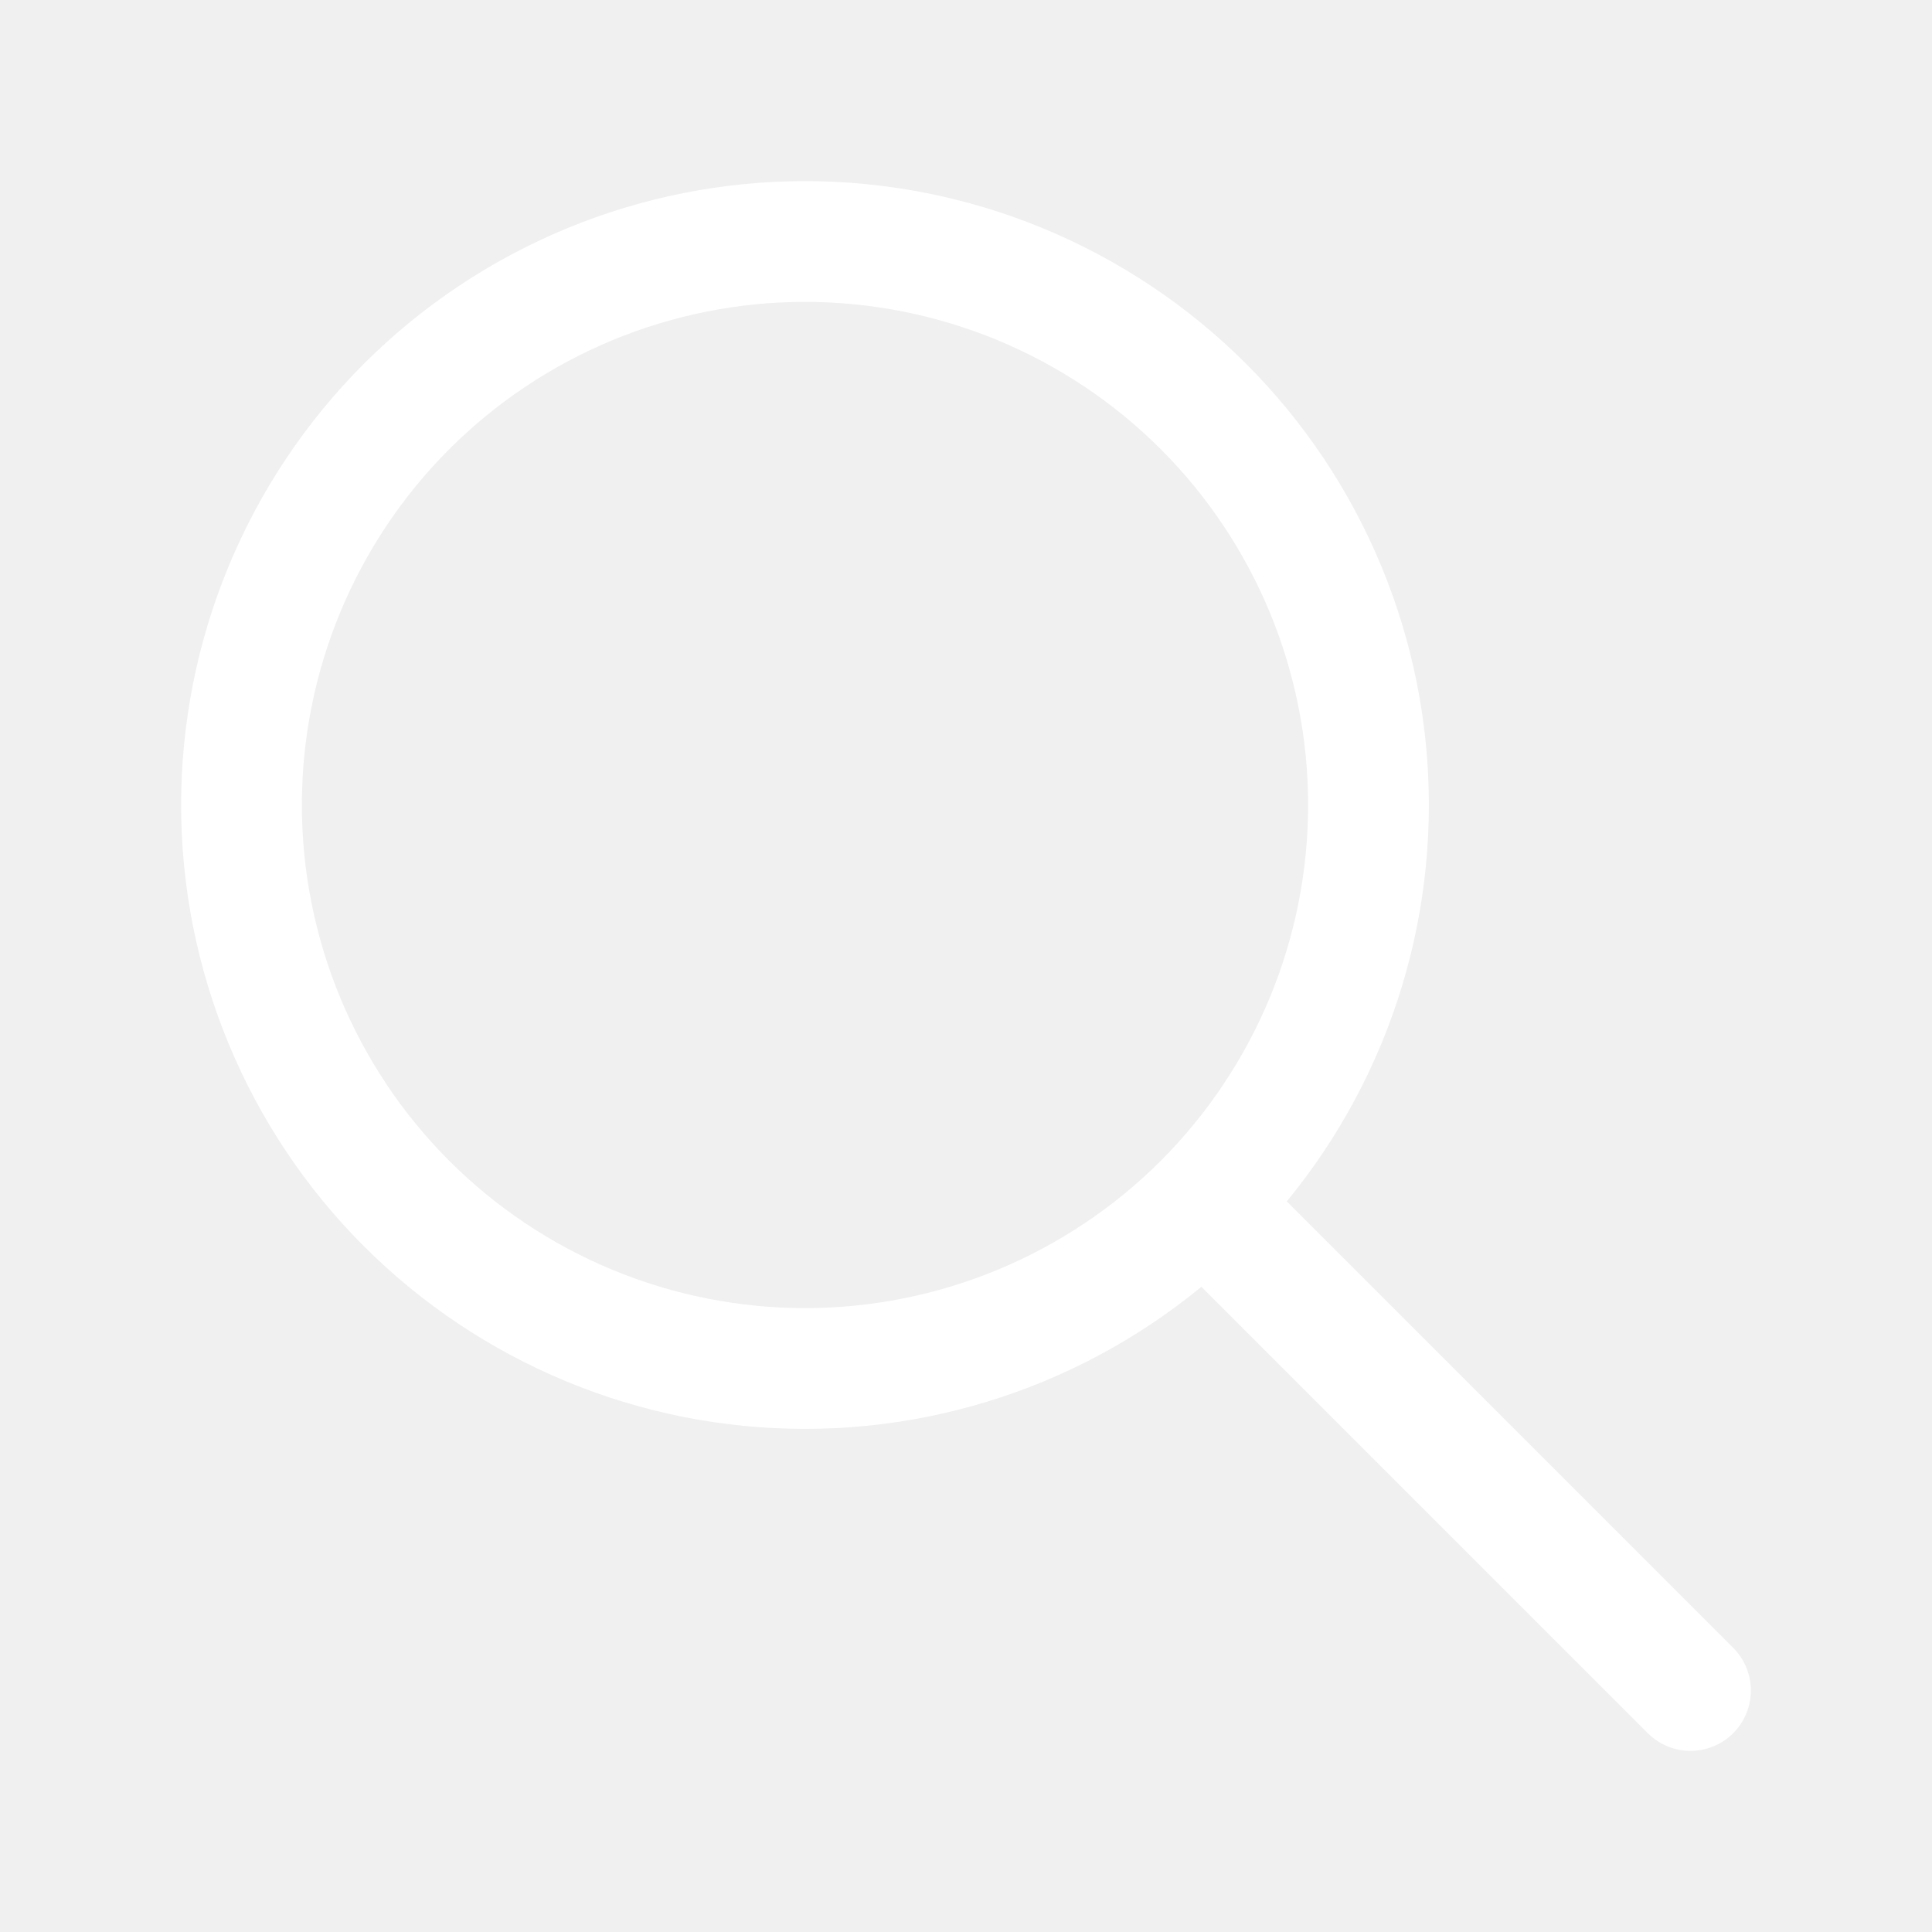
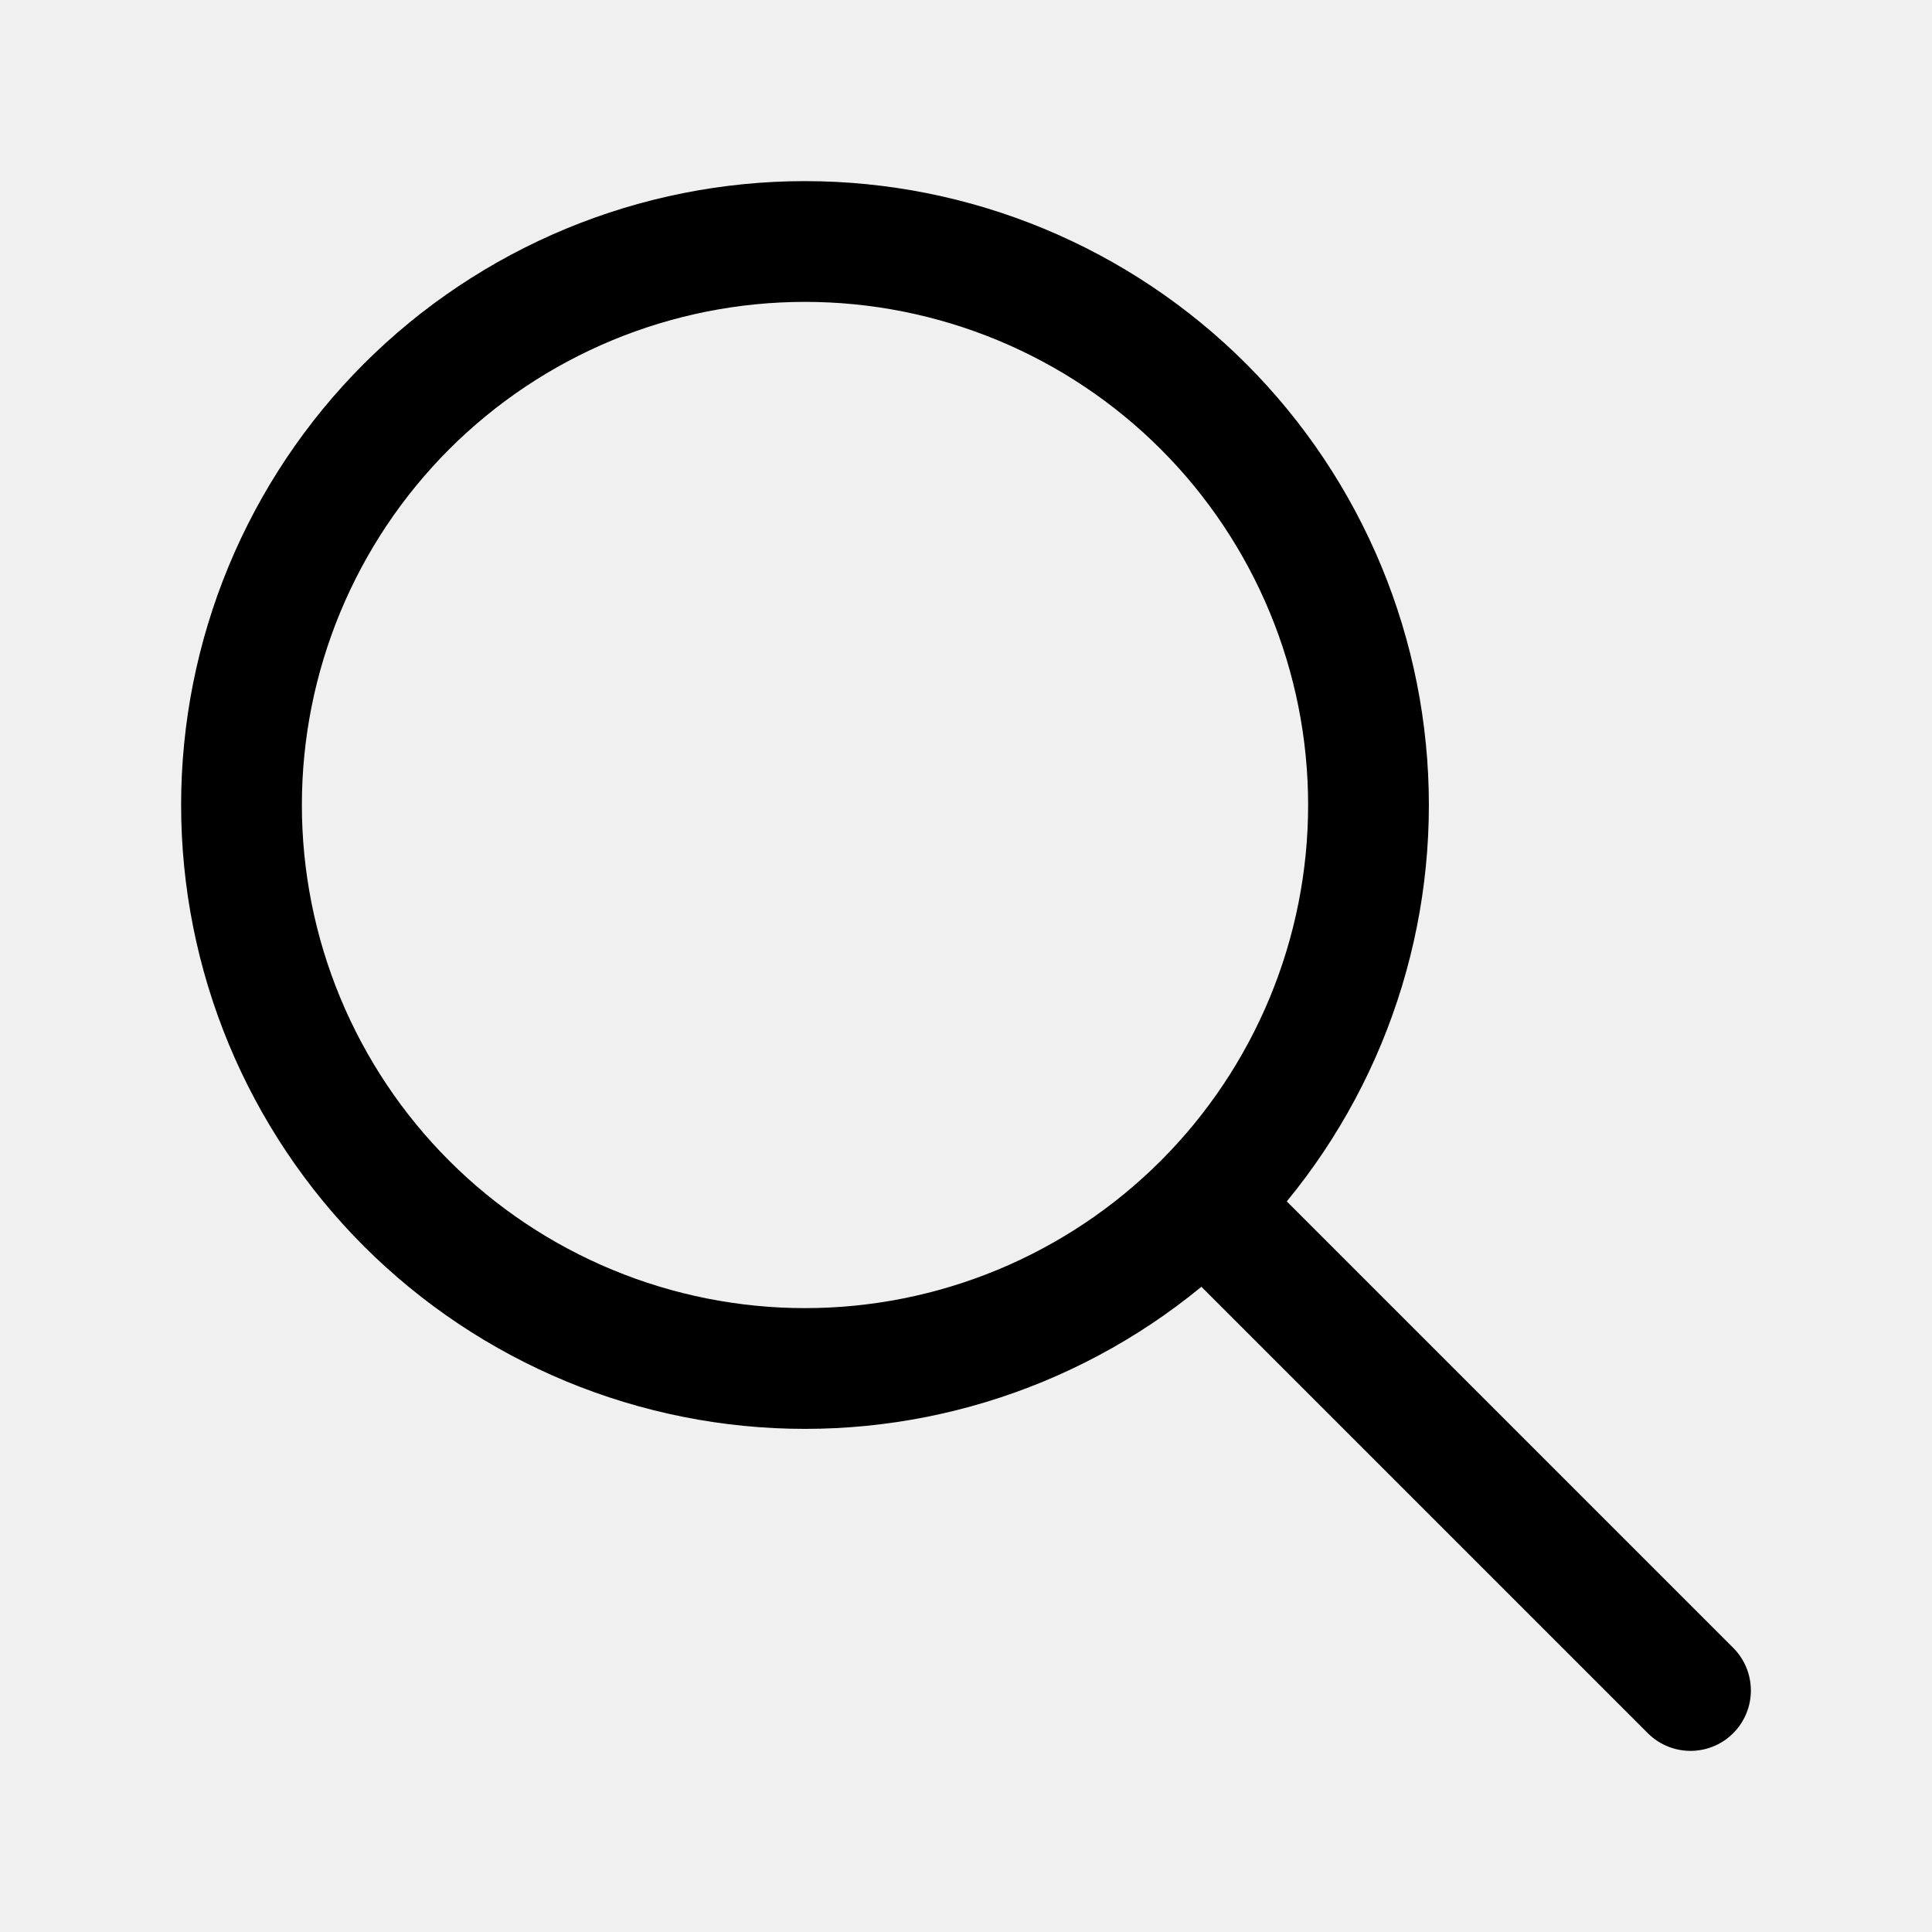
<svg xmlns="http://www.w3.org/2000/svg" width="24" height="24" viewBox="0 0 24 24" fill="none">
-   <path d="M21 21L15 15M3 10C3 10.919 3.181 11.829 3.533 12.679C3.885 13.528 4.4 14.3 5.05 14.95C5.7 15.6 6.472 16.115 7.321 16.467C8.171 16.819 9.081 17 10 17C10.919 17 11.829 16.819 12.679 16.467C13.528 16.115 14.3 15.6 14.95 14.95C15.6 14.3 16.115 13.528 16.467 12.679C16.819 11.829 17 10.919 17 10C17 9.081 16.819 8.171 16.467 7.321C16.115 6.472 15.6 5.7 14.95 5.05C14.3 4.4 13.528 3.885 12.679 3.533C11.829 3.181 10.919 3 10 3C9.081 3 8.171 3.181 7.321 3.533C6.472 3.885 5.7 4.4 5.05 5.05C4.4 5.7 3.885 6.472 3.533 7.321C3.181 8.171 3 9.081 3 10Z" stroke="white" stroke-width="1.5" stroke-linecap="round" stroke-linejoin="round" />
+   <path d="M21 21L15 15M3 10C3 10.919 3.181 11.829 3.533 12.679C3.885 13.528 4.4 14.3 5.05 14.95C5.7 15.6 6.472 16.115 7.321 16.467C8.171 16.819 9.081 17 10 17C10.919 17 11.829 16.819 12.679 16.467C13.528 16.115 14.3 15.6 14.95 14.95C15.6 14.3 16.115 13.528 16.467 12.679C16.819 11.829 17 10.919 17 10C17 9.081 16.819 8.171 16.467 7.321C16.115 6.472 15.6 5.7 14.95 5.05C14.3 4.4 13.528 3.885 12.679 3.533C11.829 3.181 10.919 3 10 3C9.081 3 8.171 3.181 7.321 3.533C6.472 3.885 5.7 4.4 5.05 5.05C4.4 5.7 3.885 6.472 3.533 7.321C3.181 8.171 3 9.081 3 10Z" stroke="black" stroke-width="1.5" stroke-linecap="round" stroke-linejoin="round" />
</svg>
